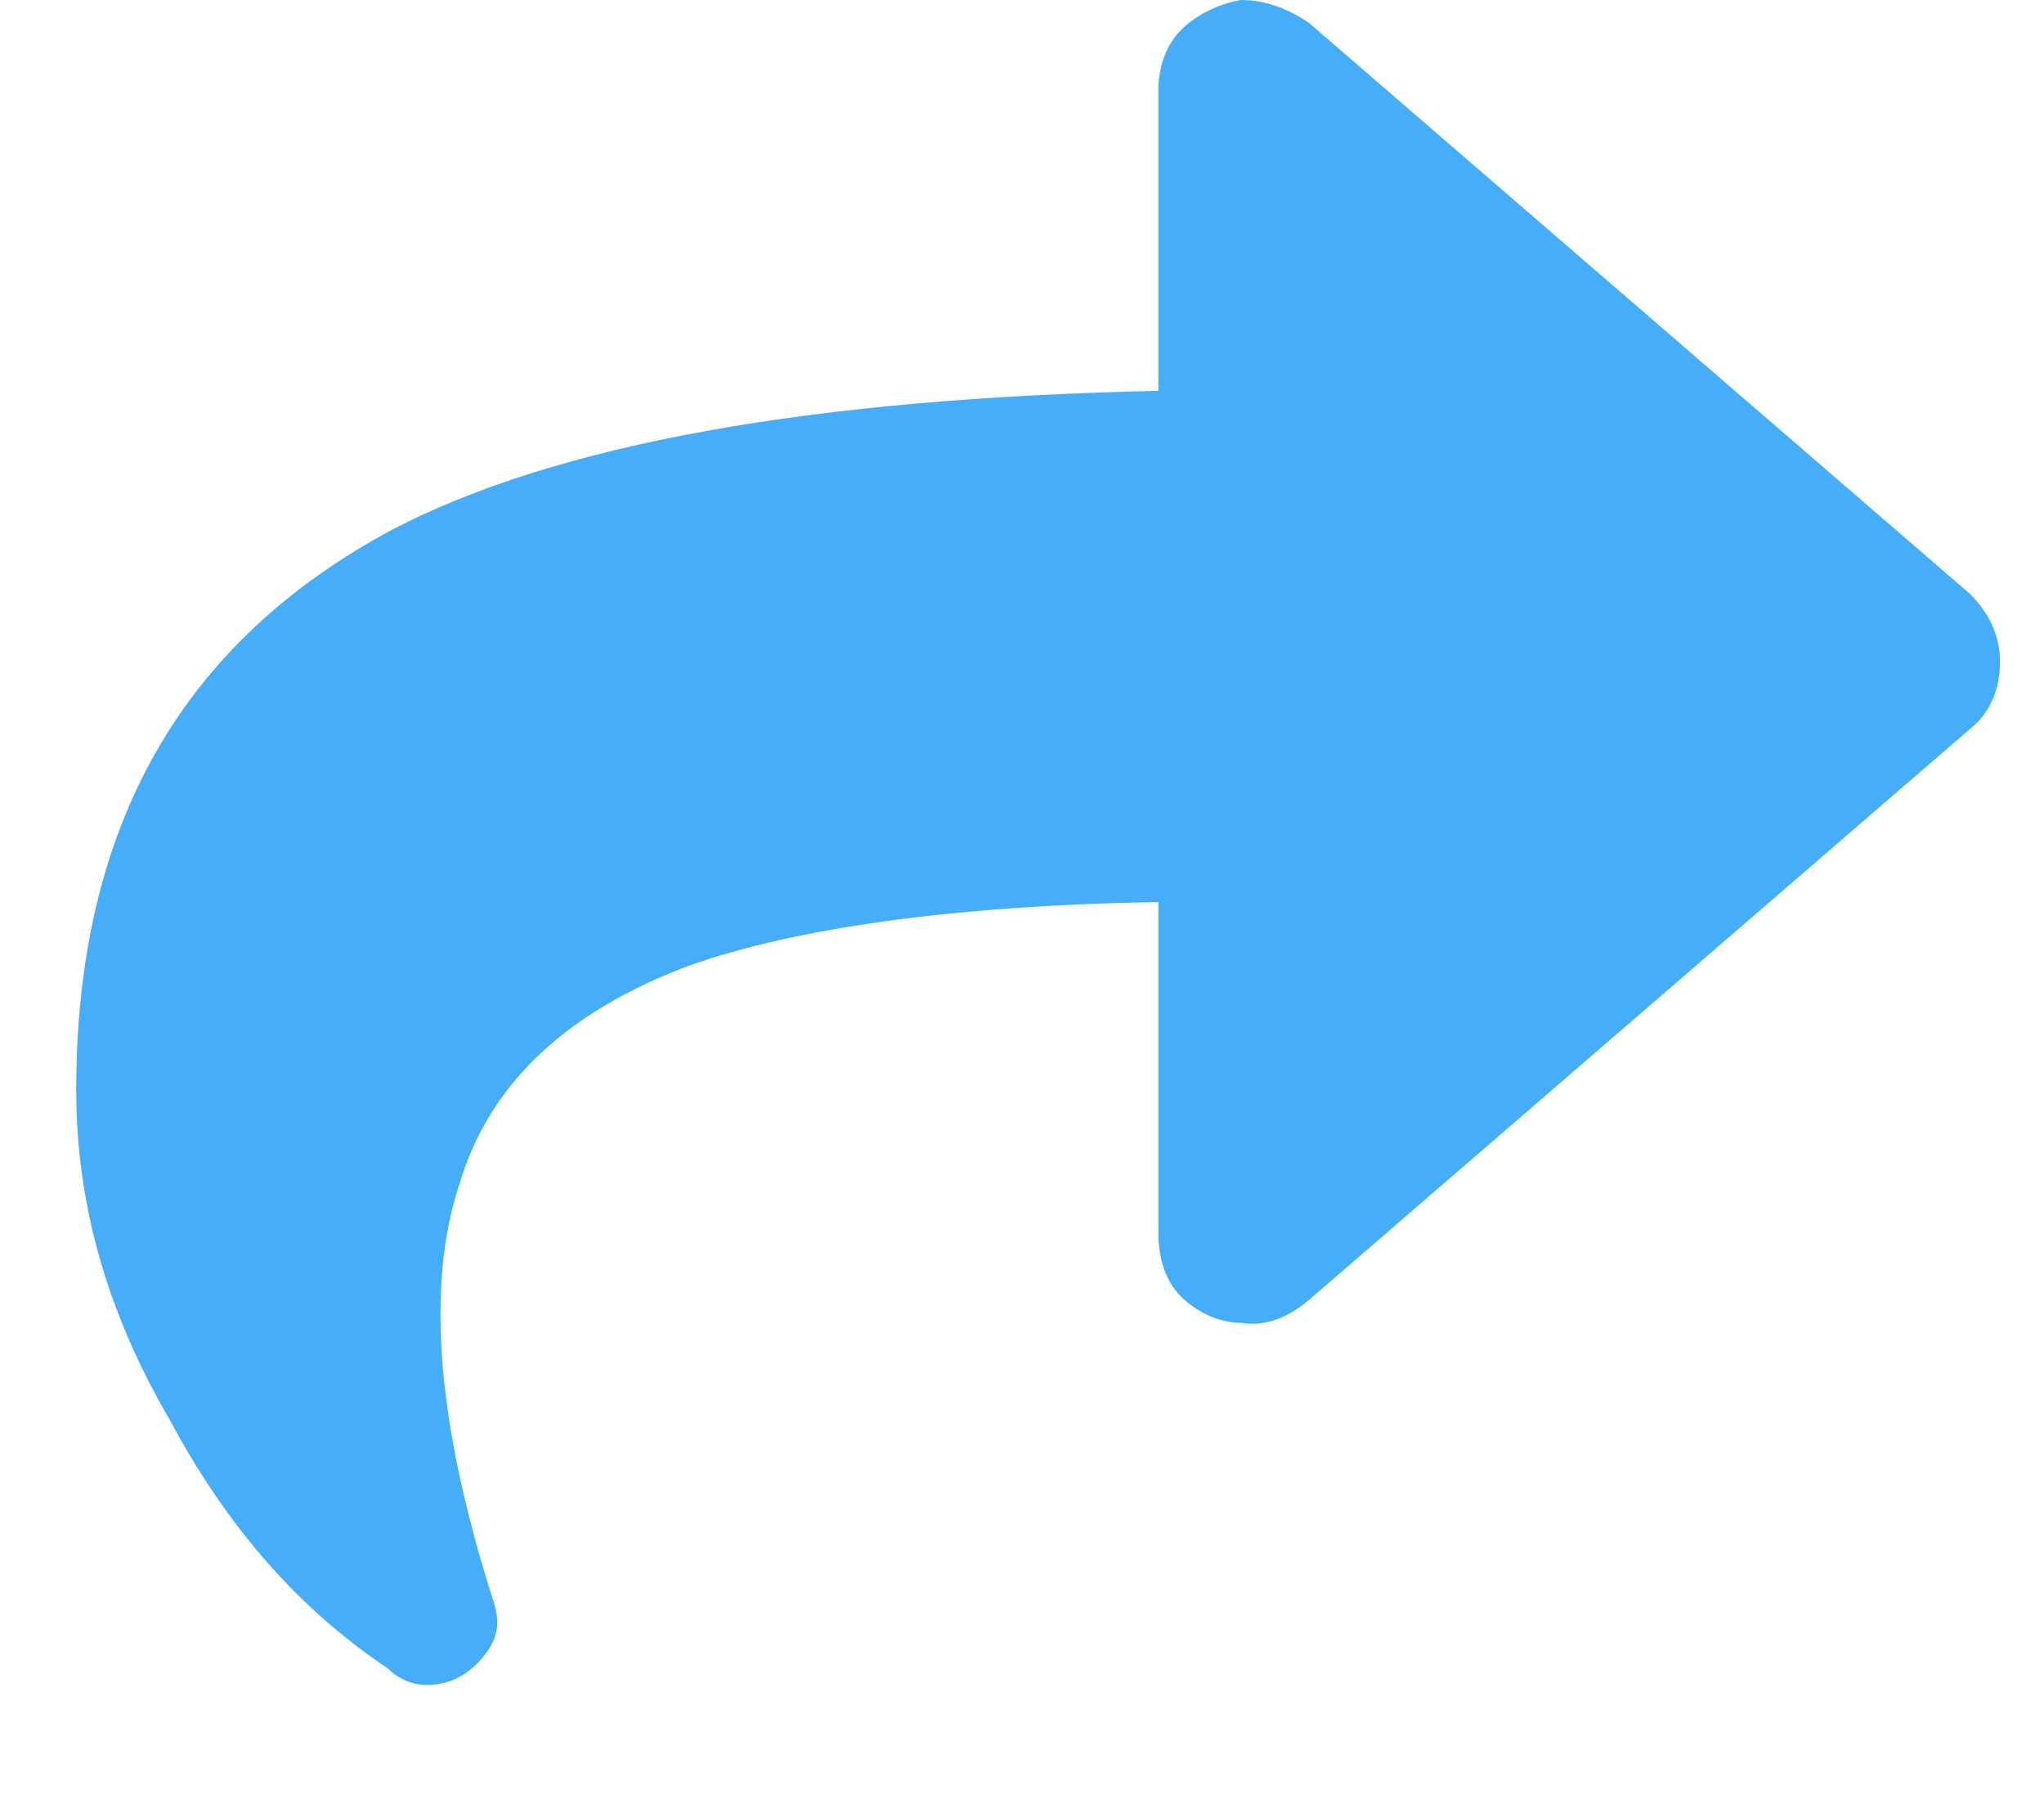
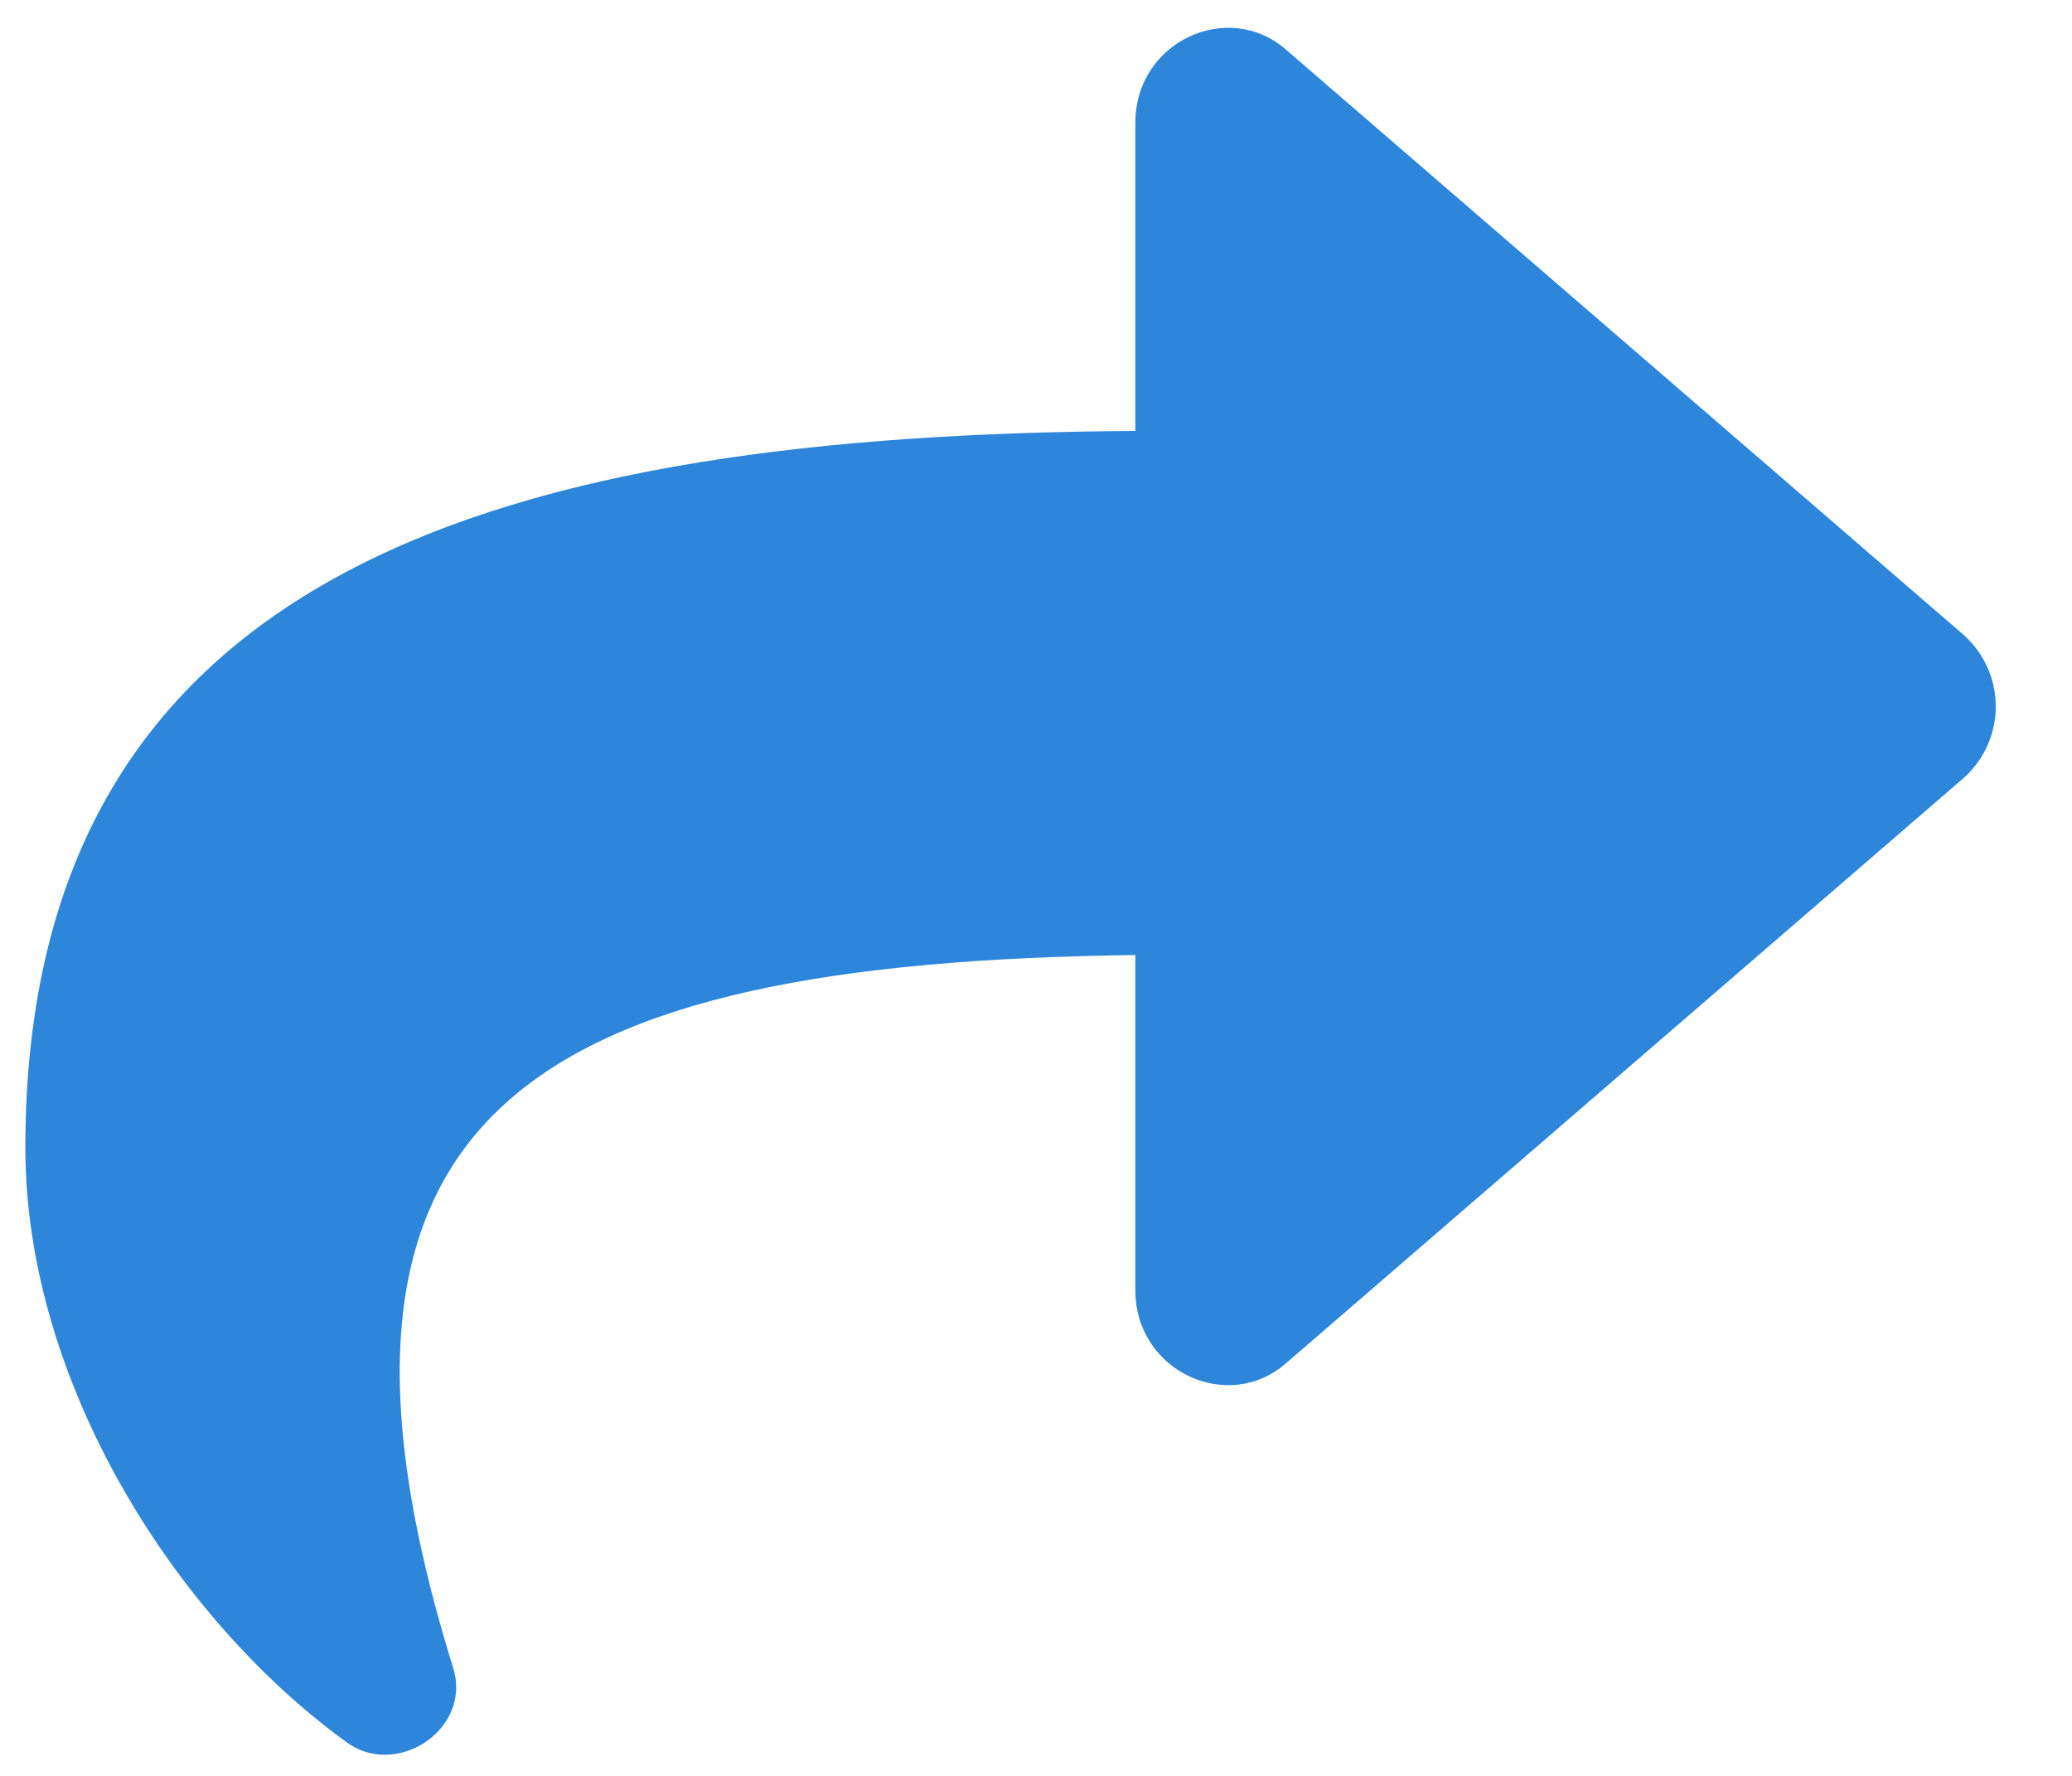
- <svg xmlns="http://www.w3.org/2000/svg" width="17" height="15" viewBox="0 0 17 15" fill="none">
-   <path d="M16.384 4.938C16.54 5.094 16.634 5.281 16.634 5.5C16.634 5.75 16.54 5.938 16.384 6.062L10.884 10.812C10.697 10.969 10.509 11.031 10.322 11C10.134 11 9.947 10.906 9.822 10.781C9.697 10.656 9.634 10.469 9.634 10.25V7.5C7.915 7.531 6.603 7.719 5.728 8.031C4.728 8.406 4.072 9 3.822 9.844C3.54 10.688 3.634 11.844 4.103 13.312C4.165 13.5 4.134 13.625 4.04 13.75C3.947 13.875 3.822 13.969 3.665 14C3.509 14.031 3.353 14 3.228 13.875C2.478 13.375 1.884 12.688 1.415 11.812C0.884 10.906 0.634 10 0.634 9.062C0.634 6.875 1.509 5.344 3.259 4.406C4.634 3.688 6.759 3.312 9.634 3.25V0.75C9.634 0.562 9.697 0.375 9.822 0.25C9.947 0.125 10.134 0.031 10.322 0C10.509 0 10.697 0.062 10.884 0.188L16.384 4.938Z" fill="#45ADFA" />
+ <svg xmlns="http://www.w3.org/2000/svg" width="21" height="18" viewBox="0 0 21 18" fill="none">
+   <path d="M19.905 6.438L13.03 0.5C12.444 -0.007 11.507 0.422 11.507 1.243V4.368C5.218 4.407 0.257 5.696 0.257 11.633C0.257 14.016 1.78 16.399 3.499 17.649C4.007 18.04 4.788 17.532 4.593 16.907C2.835 11.243 5.413 9.758 11.507 9.68V13.079C11.507 13.899 12.444 14.329 13.03 13.821L19.905 7.883C20.335 7.493 20.335 6.829 19.905 6.438Z" fill="#2D86DA" />
</svg>
